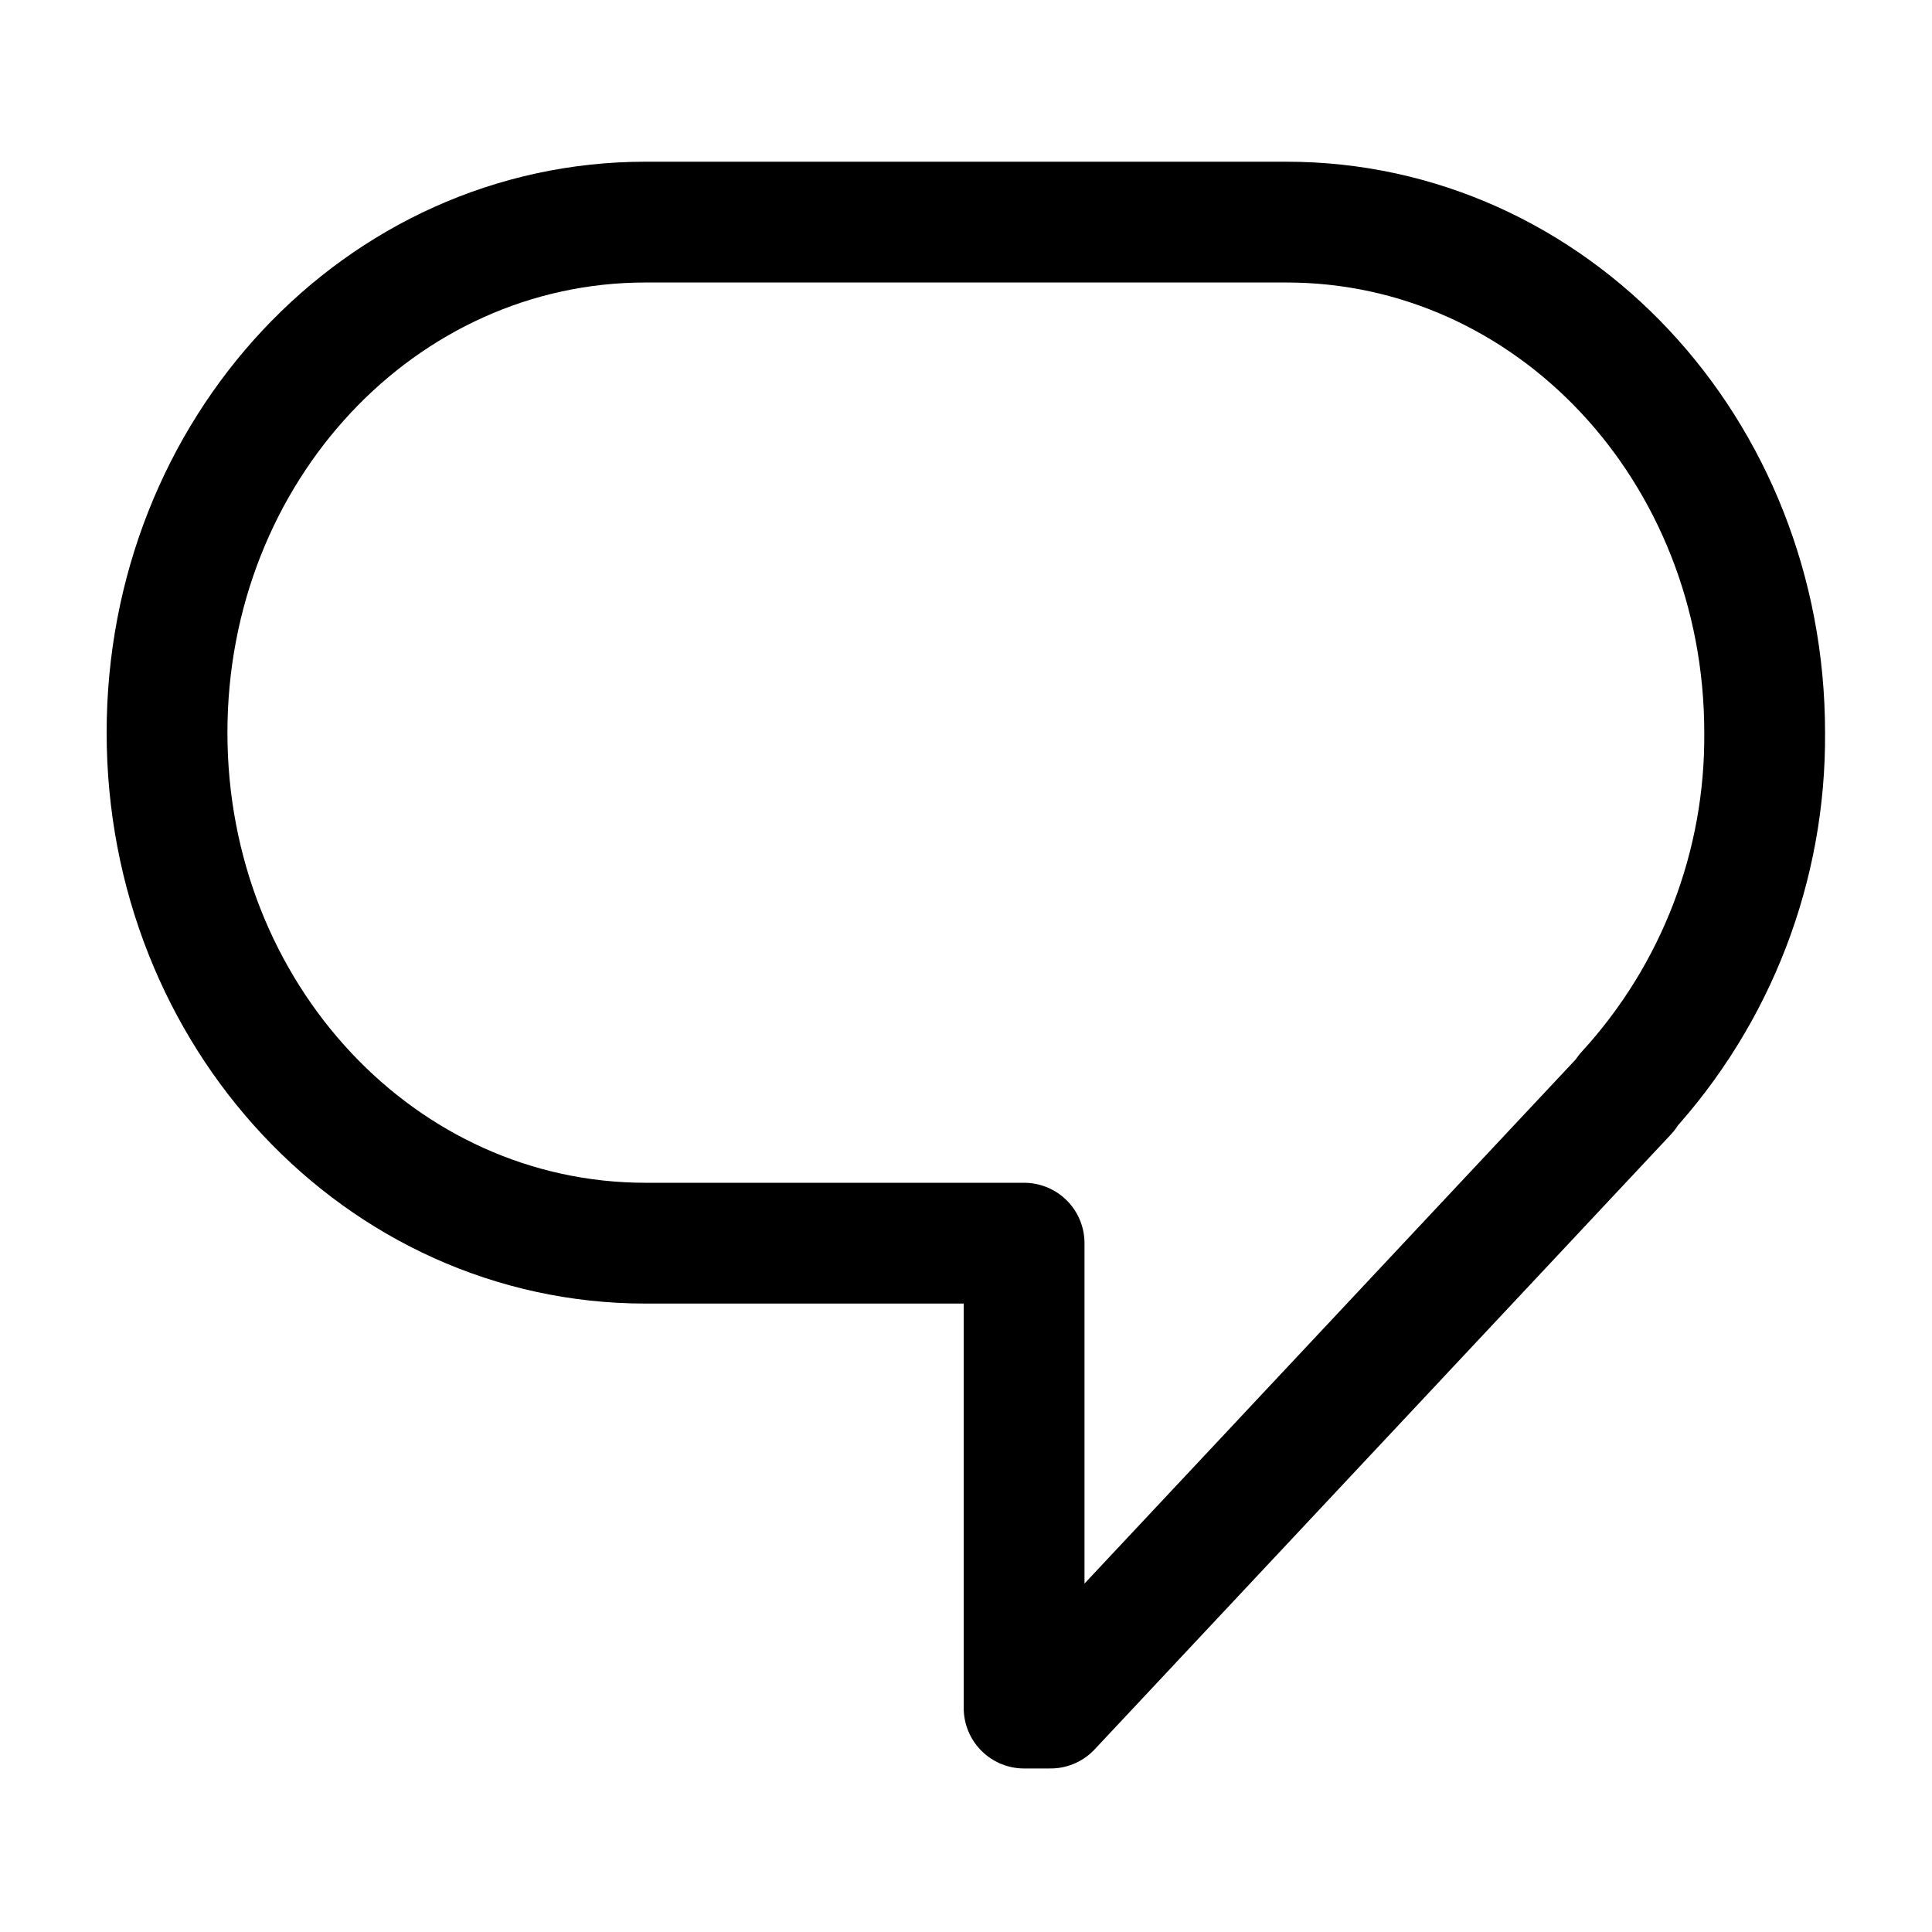
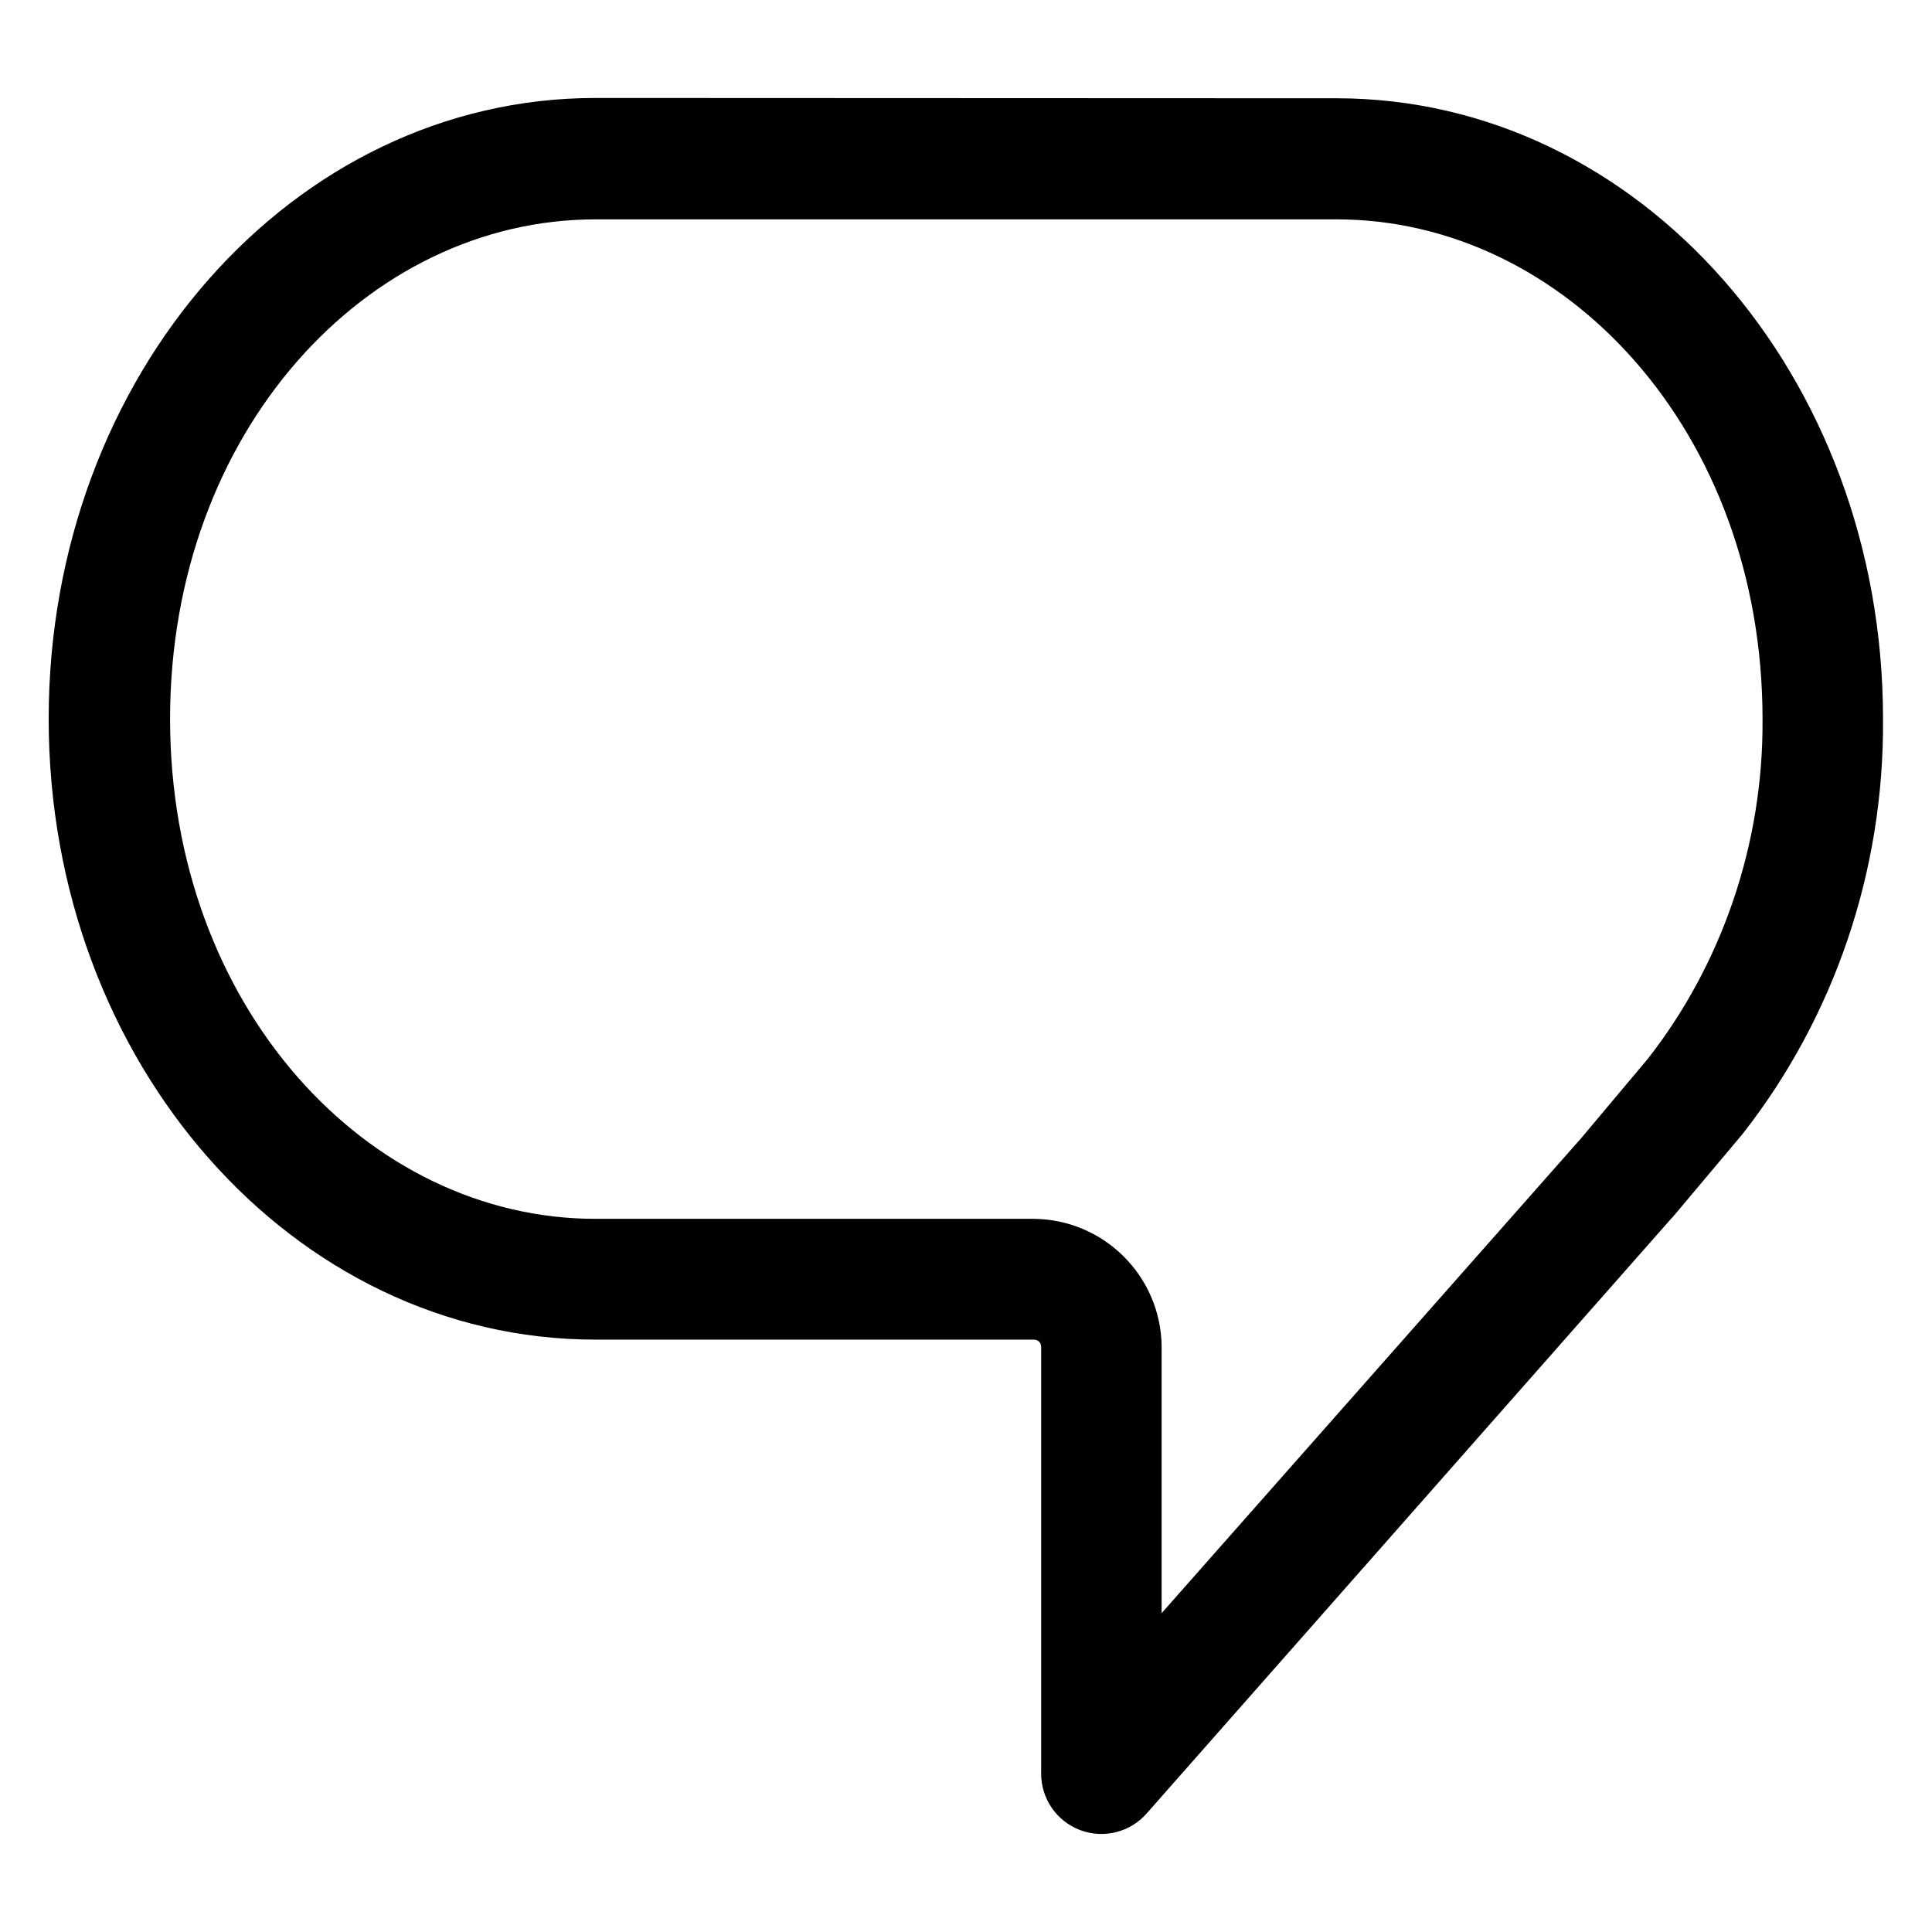
<svg xmlns="http://www.w3.org/2000/svg" width="24" height="24" viewBox="0 0 6.35 6.35">
-   <path d="M2.122.73C1.25.73.549 1.479.549 2.408s.702 1.678 1.573 1.678h1.244v1.528h.087l1.894-2.021-.002-.002A1.73 1.73 0 0 0 5.8 2.408C5.8 1.478 5.099.73 4.228.73z" fill="none" stroke="#000" stroke-linecap="round" stroke-linejoin="round" stroke-width=".397" />
+   <path style="line-height:normal;font-variant-ligatures:normal;font-variant-position:normal;font-variant-caps:normal;font-variant-numeric:normal;font-variant-alternates:normal;font-feature-settings:normal;text-indent:0;text-align:start;text-decoration-line:none;text-decoration-style:solid;text-decoration-color:#000;text-transform:none;text-orientation:mixed;white-space:normal;shape-padding:0;isolation:auto;mix-blend-mode:normal;solid-color:#000;solid-opacity:1" d="M1.957.322C.961.322.16 1.234.16 2.363c0 1.13.803 2.04 1.797 2.04h1.44c.015 0 .025.009.025.025v1.4a.198.198 0 0 0 .348.131l1.724-1.955A.198.198 0 0 0 5.498 4l.227-.27a.198.198 0 0 0 .004-.005c.299-.382.464-.862.46-1.362 0-1.13-.802-2.04-1.796-2.04zm0 .399h2.436c.75 0 1.4.697 1.4 1.642a.198.198 0 0 0 0 .002c.003.41-.135.806-.377 1.115l-.22.262-1.378 1.56v-.876a.424.424 0 0 0-.422-.42H1.957c-.75 0-1.398-.699-1.398-1.643 0-.944.647-1.642 1.398-1.642z" color="#000" font-weight="400" font-family="sans-serif" overflow="visible" />
</svg>
